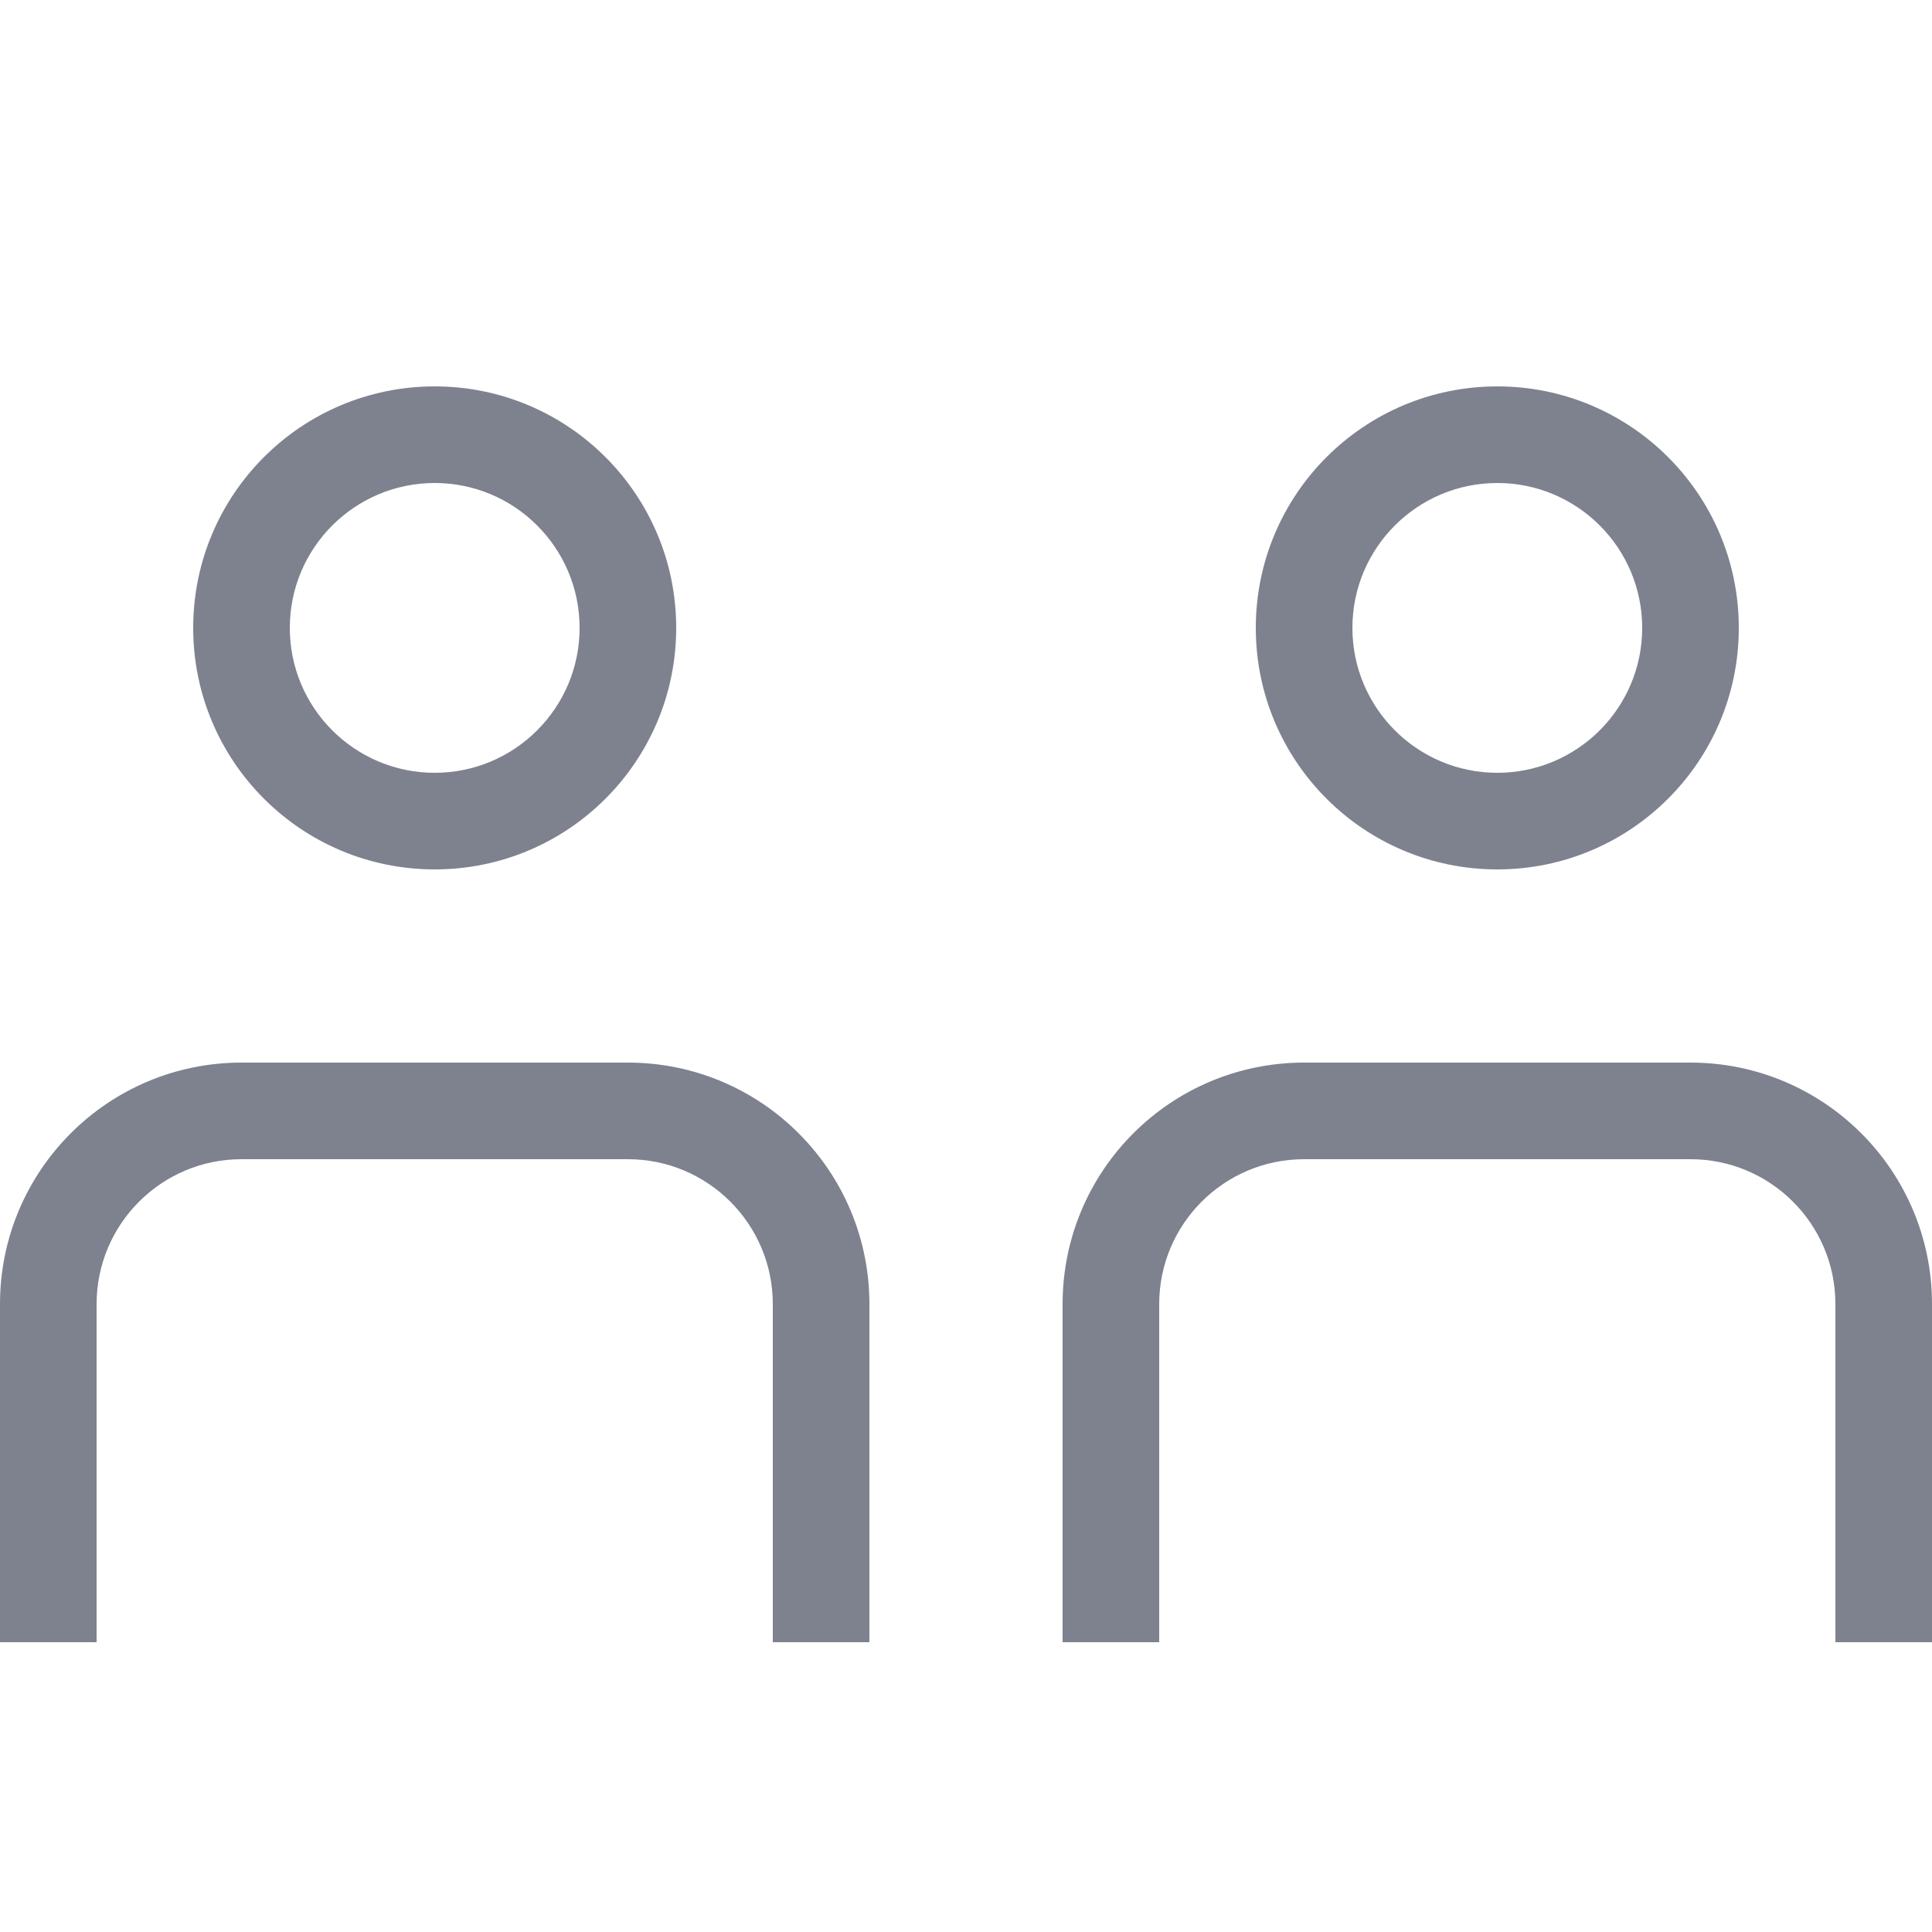
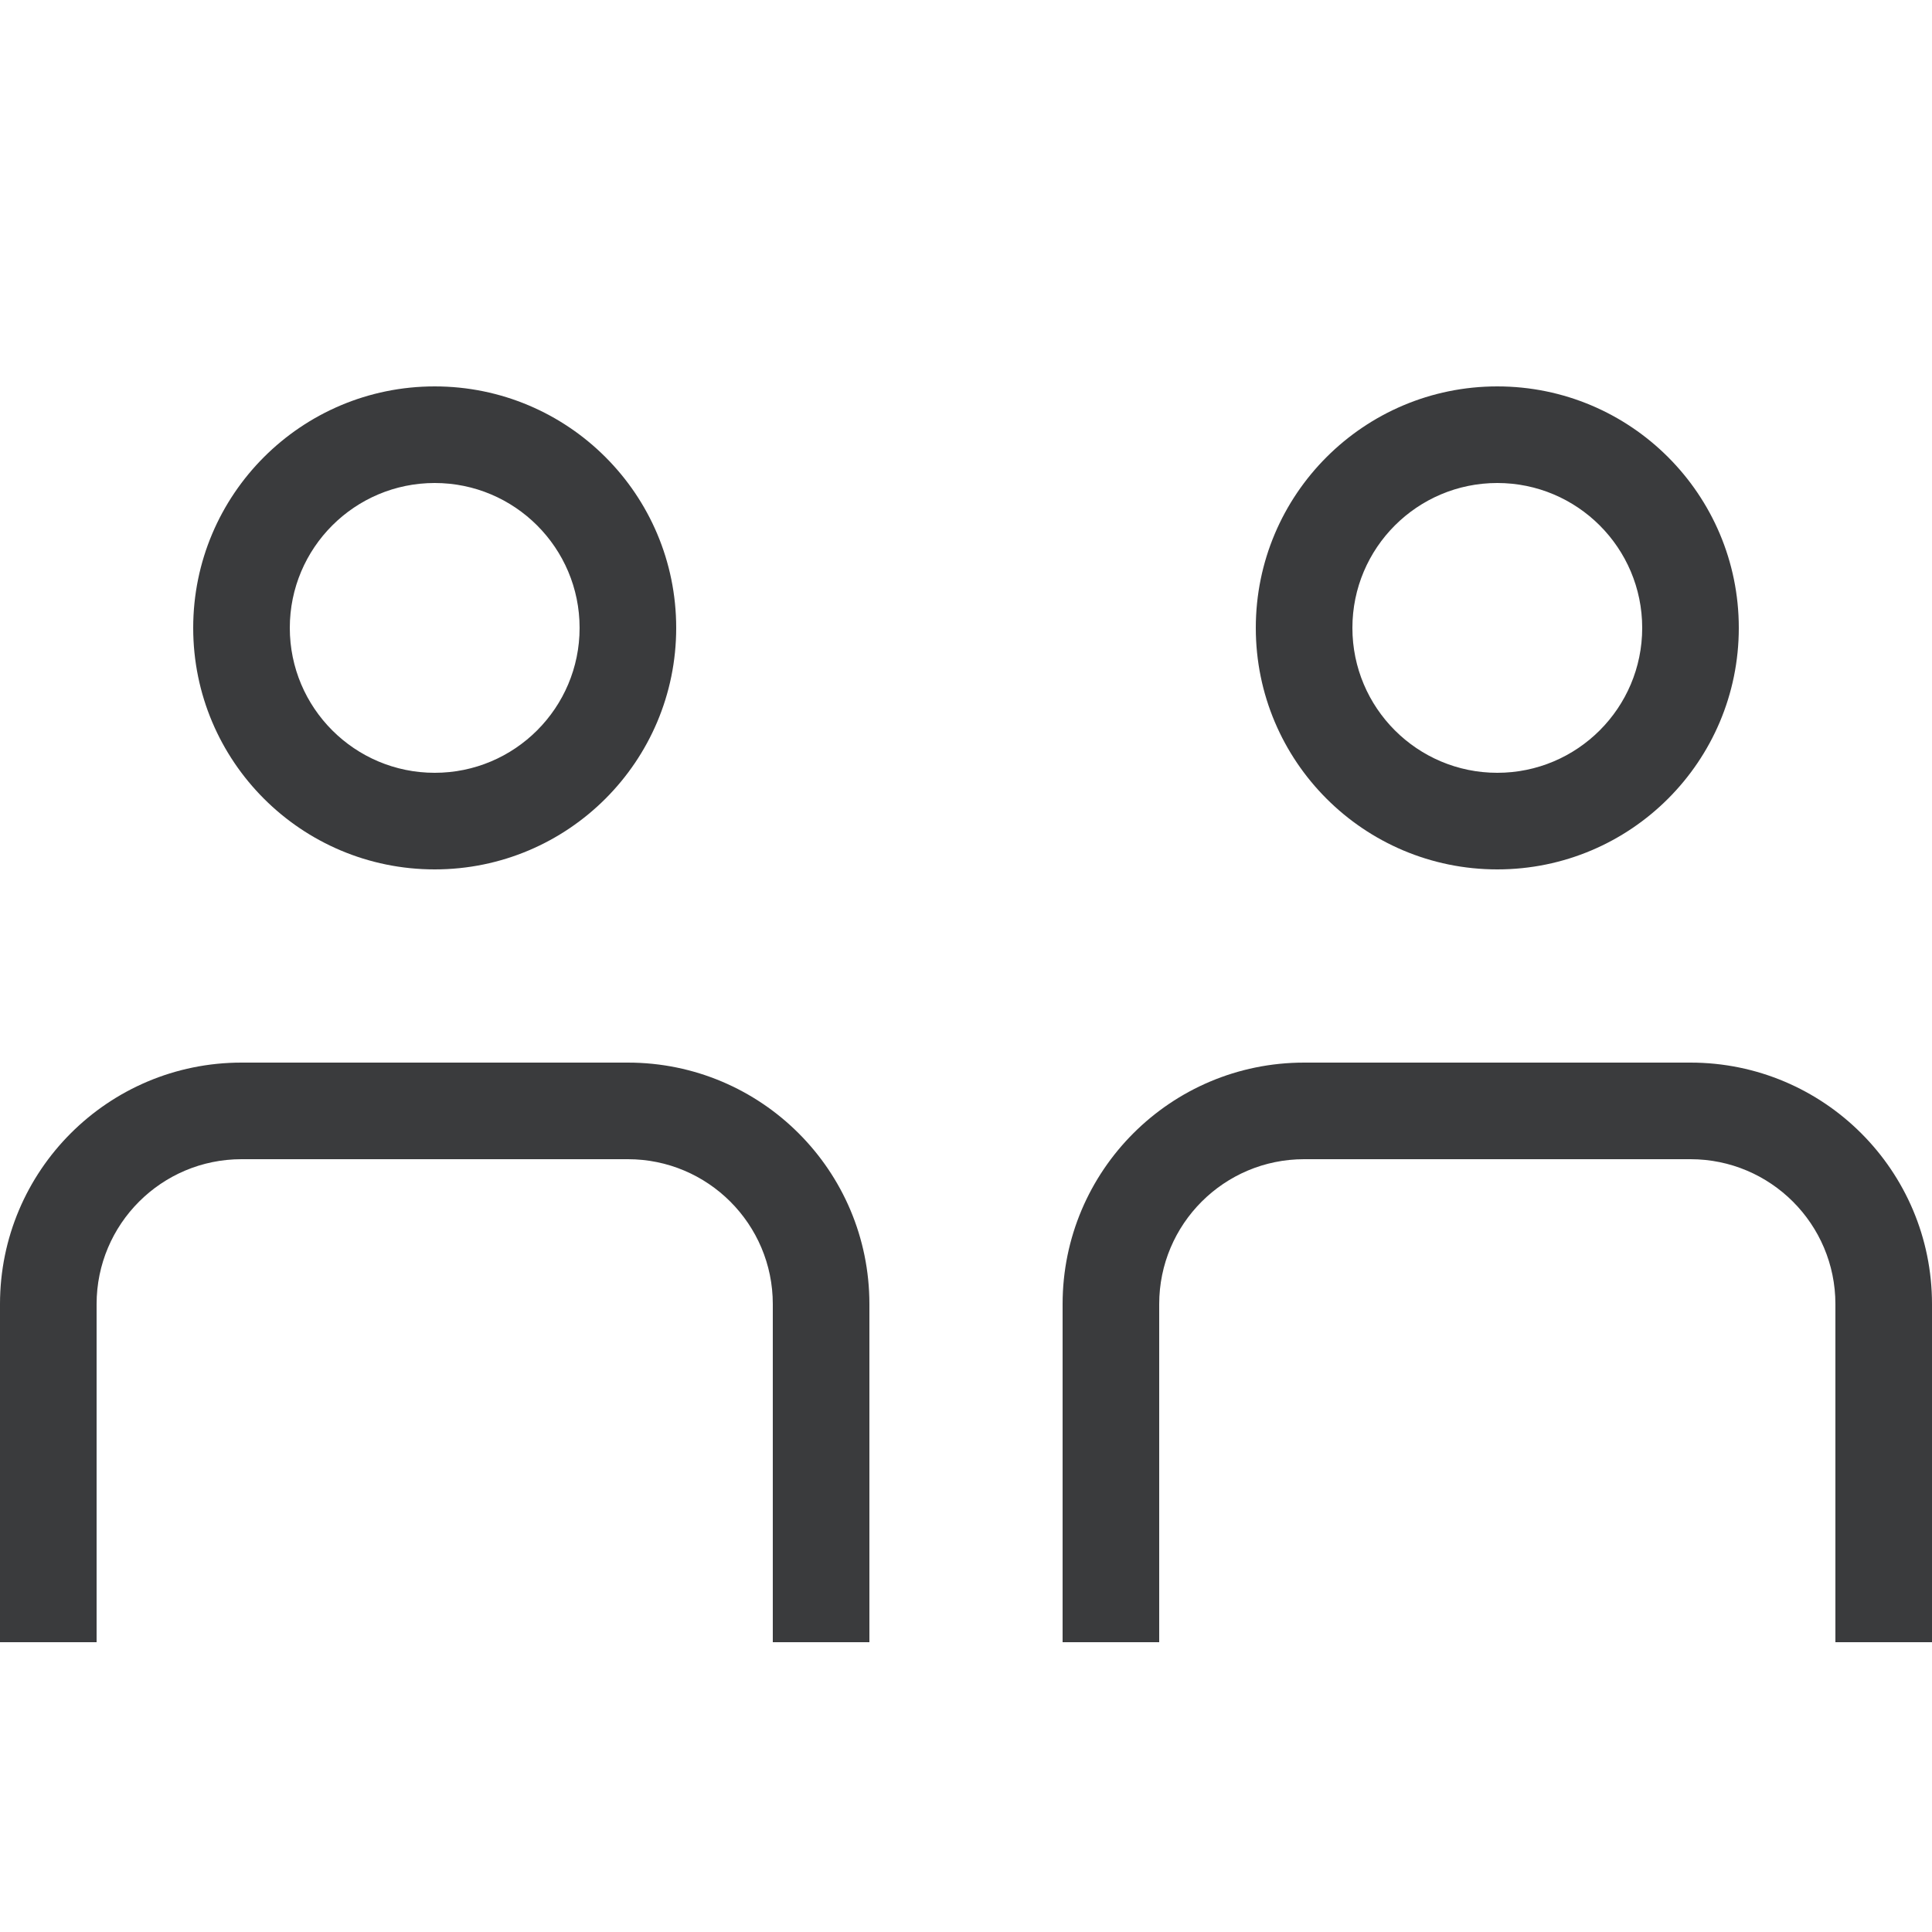
<svg xmlns="http://www.w3.org/2000/svg" width="20" height="20" viewBox="0 0 20 20" fill="none">
-   <path fill-rule="evenodd" clip-rule="evenodd" d="M15.5 5C14.672 5 14 5.672 14 6.5C14 7.328 14.672 8 15.5 8C16.328 8 17 7.328 17 6.5C17 5.672 16.328 5 15.5 5ZM13 6.5C13 5.119 14.119 4 15.5 4C16.881 4 18 5.119 18 6.5C18 7.881 16.881 9 15.5 9C14.119 9 13 7.881 13 6.5Z" fill="#7E818E" />
-   <path fill-rule="evenodd" clip-rule="evenodd" d="M4.5 5C3.672 5 3 5.672 3 6.5C3 7.328 3.672 8 4.5 8C5.328 8 6 7.328 6 6.5C6 5.672 5.328 5 4.5 5ZM2 6.5C2 5.119 3.119 4 4.5 4C5.881 4 7 5.119 7 6.5C7 7.881 5.881 9 4.5 9C3.119 9 2 7.881 2 6.5Z" fill="#7E818E" />
-   <path fill-rule="evenodd" clip-rule="evenodd" d="M11 13.5C11 12.119 12.119 11 13.5 11H17.5C18.881 11 20 12.119 20 13.5V17H19V13.5C19 12.672 18.328 12 17.5 12H13.5C12.672 12 12 12.672 12 13.5V17H11V13.5Z" fill="#7E818E" />
-   <path fill-rule="evenodd" clip-rule="evenodd" d="M9 13.5C9 12.119 7.881 11 6.5 11H2.5C1.119 11 0 12.119 0 13.5V17H1V13.5C1 12.672 1.672 12 2.5 12H6.5C7.328 12 8 12.672 8 13.5V17H9V13.5Z" fill="#7E818E" />
+   <path fill-rule="evenodd" clip-rule="evenodd" d="M15.5 5C14.672 5 14 5.672 14 6.5C14 7.328 14.672 8 15.5 8C16.328 8 17 7.328 17 6.5C17 5.672 16.328 5 15.5 5ZM13 6.5C13 5.119 14.119 4 15.5 4C16.881 4 18 5.119 18 6.5C18 7.881 16.881 9 15.5 9C14.119 9 13 7.881 13 6.5Z" fill="#3A3B3D" />
+   <path fill-rule="evenodd" clip-rule="evenodd" d="M4.5 5C3.672 5 3 5.672 3 6.5C3 7.328 3.672 8 4.5 8C5.328 8 6 7.328 6 6.5C6 5.672 5.328 5 4.5 5ZM2 6.5C2 5.119 3.119 4 4.5 4C5.881 4 7 5.119 7 6.5C7 7.881 5.881 9 4.5 9C3.119 9 2 7.881 2 6.5Z" fill="#3A3B3D" />
+   <path fill-rule="evenodd" clip-rule="evenodd" d="M11 13.5C11 12.119 12.119 11 13.5 11H17.5C18.881 11 20 12.119 20 13.5V17H19V13.5C19 12.672 18.328 12 17.5 12H13.5C12.672 12 12 12.672 12 13.5V17H11V13.5Z" fill="#3A3B3D" />
+   <path fill-rule="evenodd" clip-rule="evenodd" d="M9 13.5C9 12.119 7.881 11 6.5 11H2.5C1.119 11 0 12.119 0 13.5V17H1V13.5C1 12.672 1.672 12 2.5 12H6.5C7.328 12 8 12.672 8 13.5V17H9V13.5Z" fill="#3A3B3D" />
</svg>
